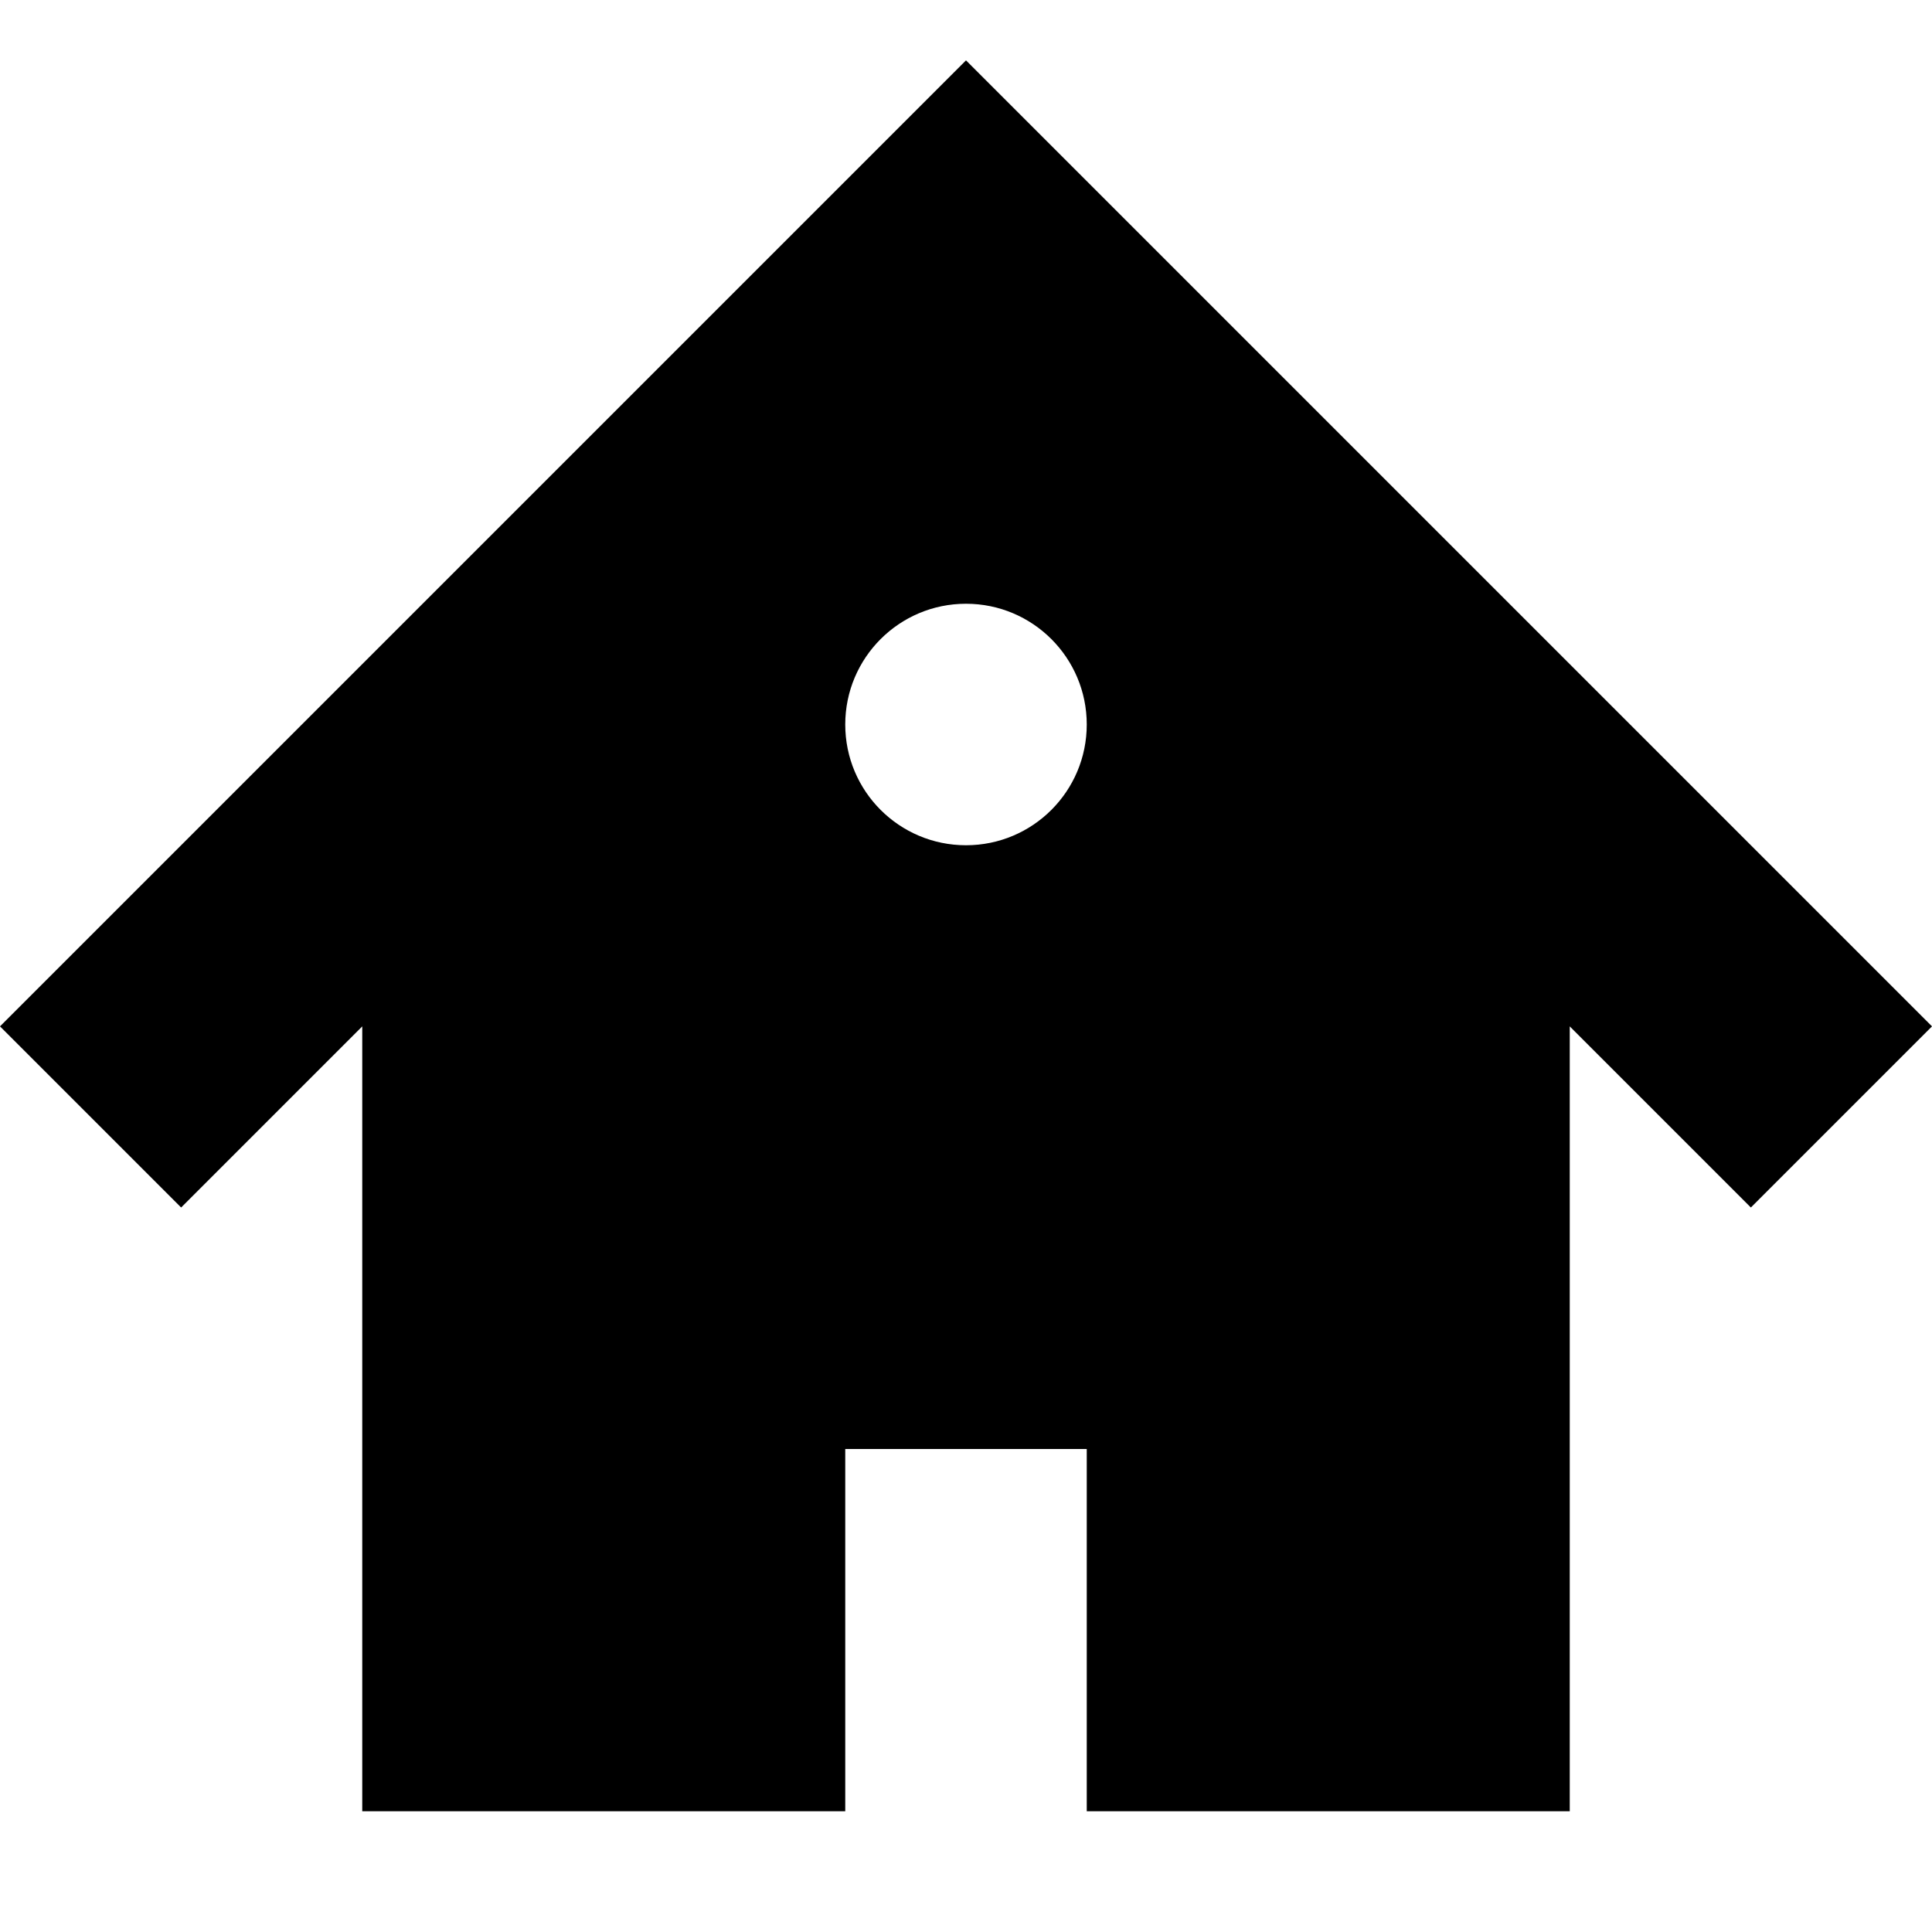
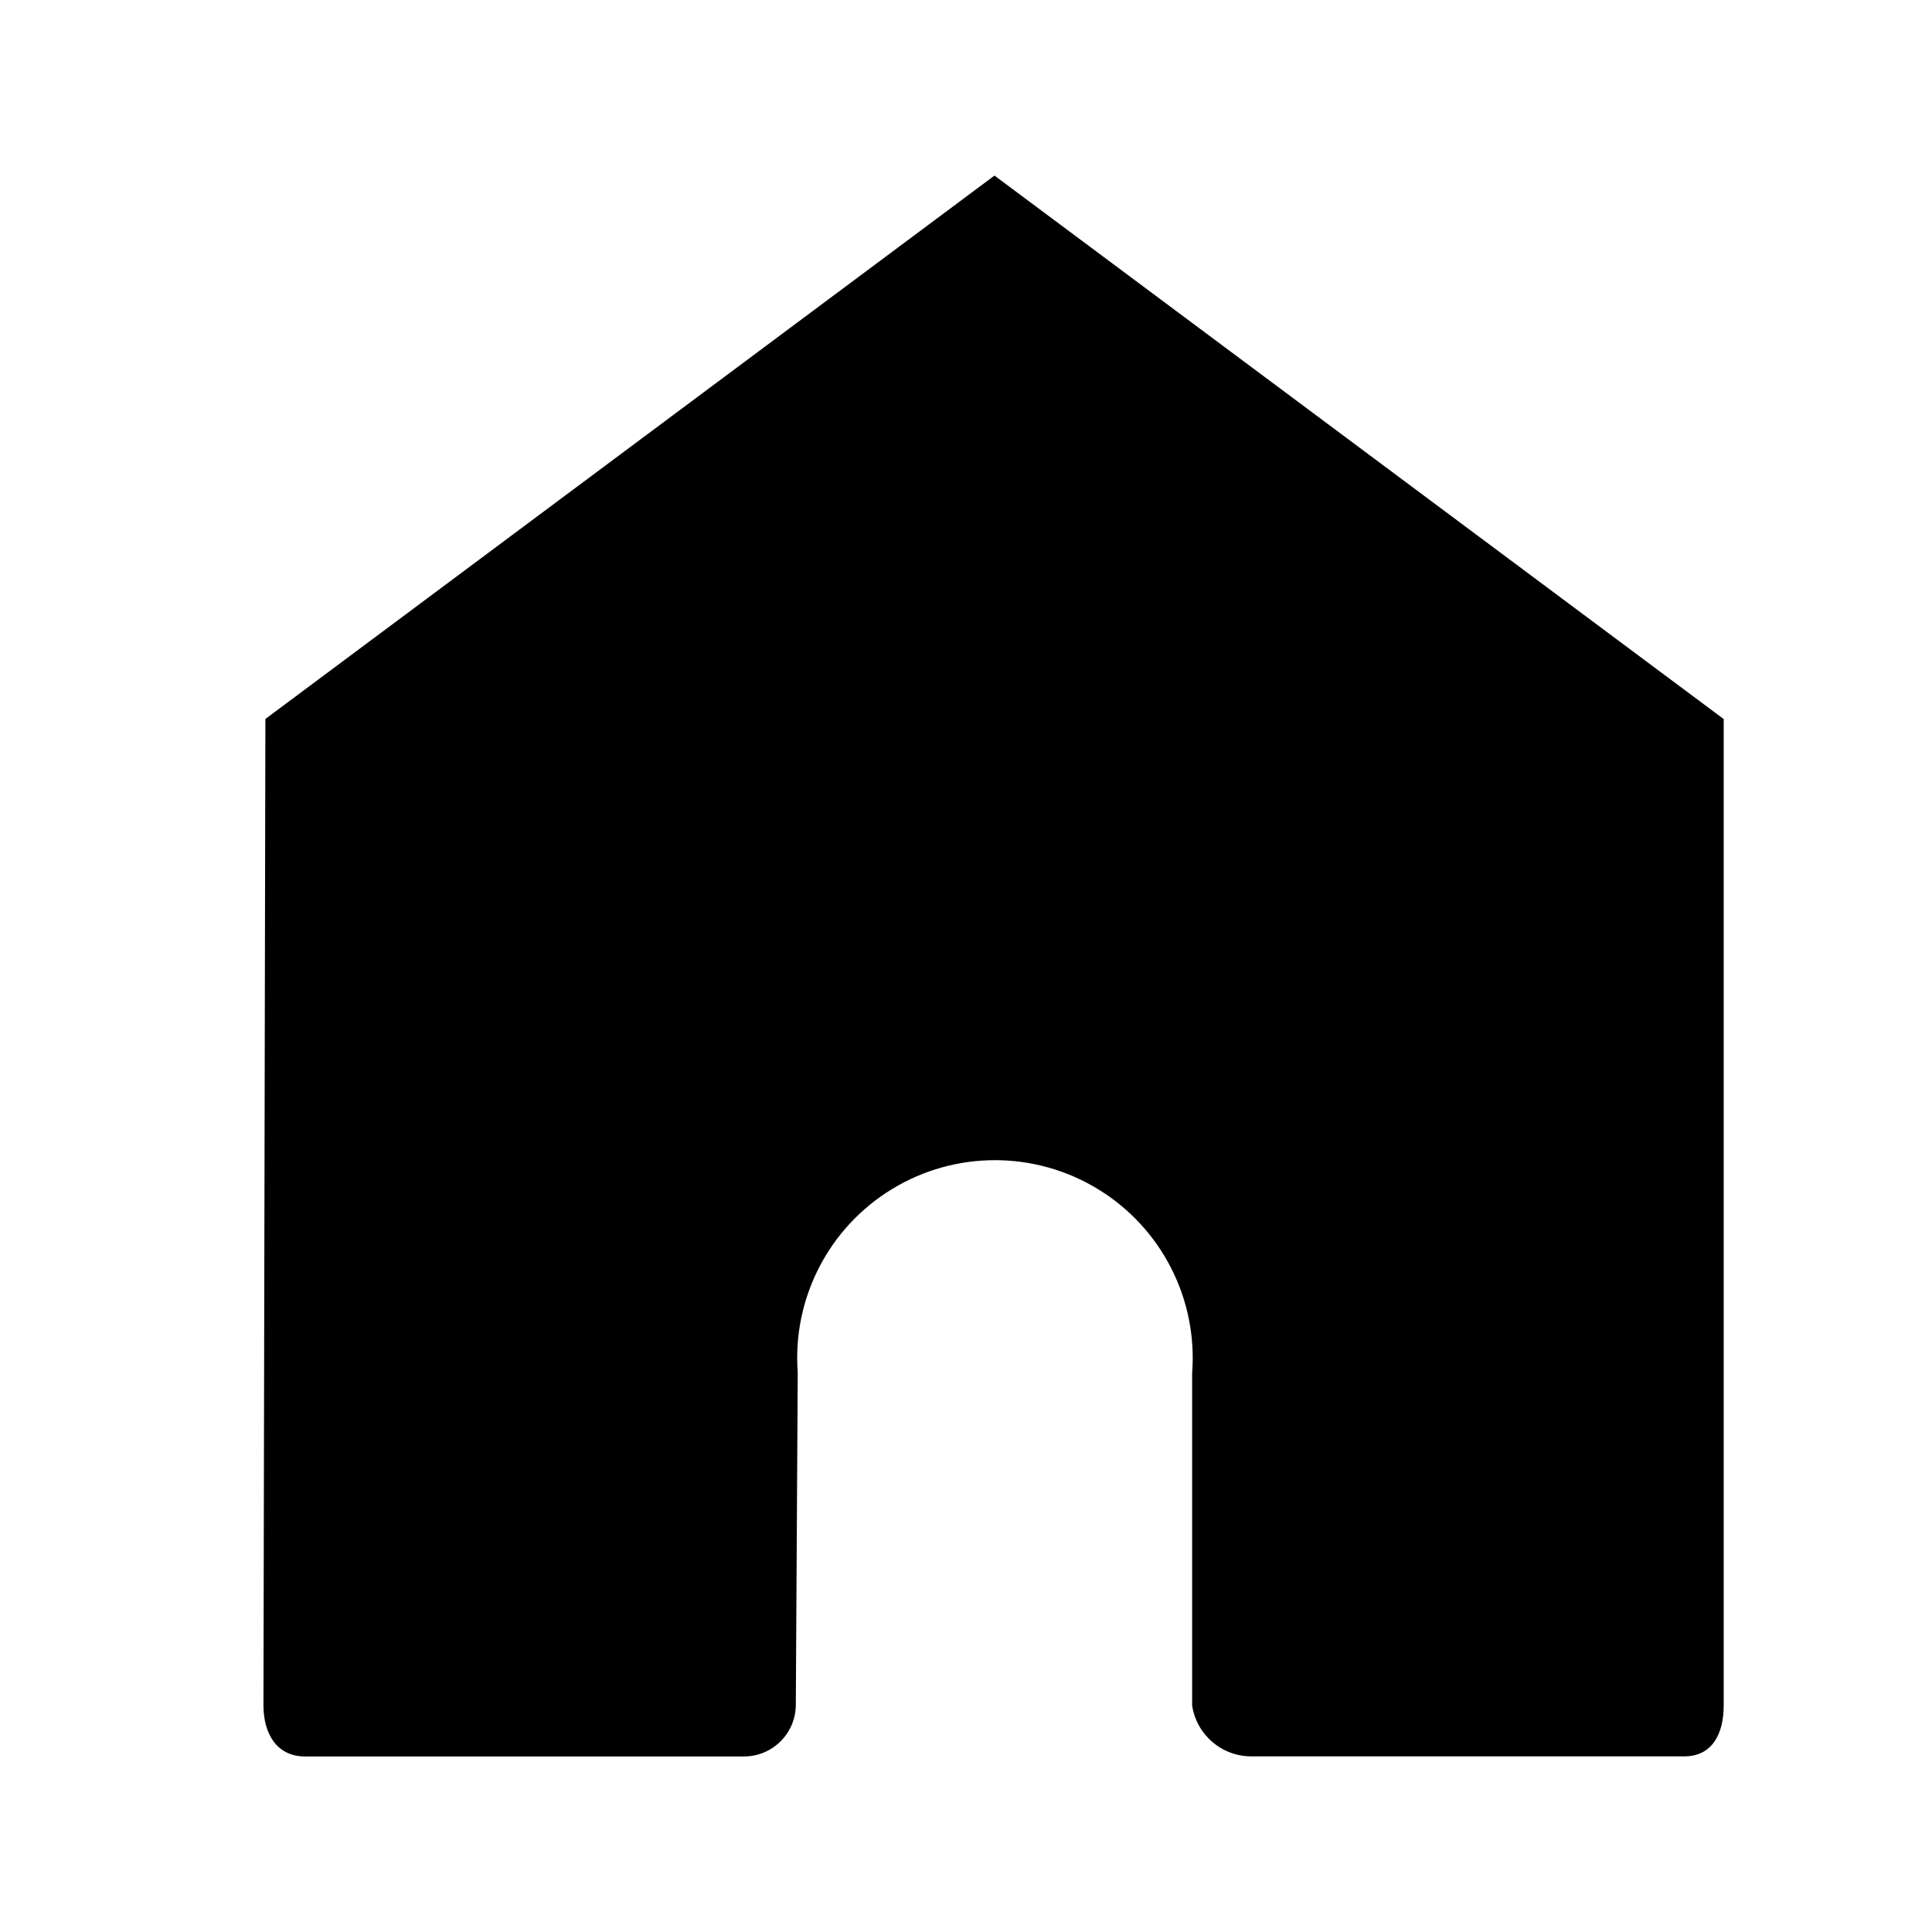
- <svg xmlns="http://www.w3.org/2000/svg" version="1.1" width="32" height="32" viewBox="0 0 32 32">
-   <path d="M16 1l-16 16 3 3 3-3v13h8v-6h4v6h8v-13l3 3 3-3-16-16zM16 14c-1.105 0-2-0.895-2-2s0.895-2 2-2c1.105 0 2 0.895 2 2s-0.895 2-2 2z" />
+ <svg xmlns="http://www.w3.org/2000/svg" id="导航_首页_选中" width="22" height="22" viewBox="0 0 22 22">
+   <g id="组_3465" data-name="组 3465" transform="translate(-2)">
+     <rect id="矩形_8071" data-name="矩形 8071" width="22" height="22" transform="translate(2)" fill="none" />
+     <path id="主页_1_" data-name="主页 (1)" d="M111.043,69.908l-8.3,6.186a.006.006,0,0,0,0,.005l-.022,11.228c0,.32.151.581.472.581h5a.59.59,0,0,0,.59-.59l.022-3.78a2.252,2.252,0,1,1,4.491.006v3.784a.682.682,0,0,0,.688.579H118.9c.32,0,.449-.259.449-.579V76.1a.006.006,0,0,0,0-.005l-8.3-6.186A.007.007,0,0,0,111.043,69.908Z" transform="translate(-97.721 -67.907)" />
+   </g>
</svg>
